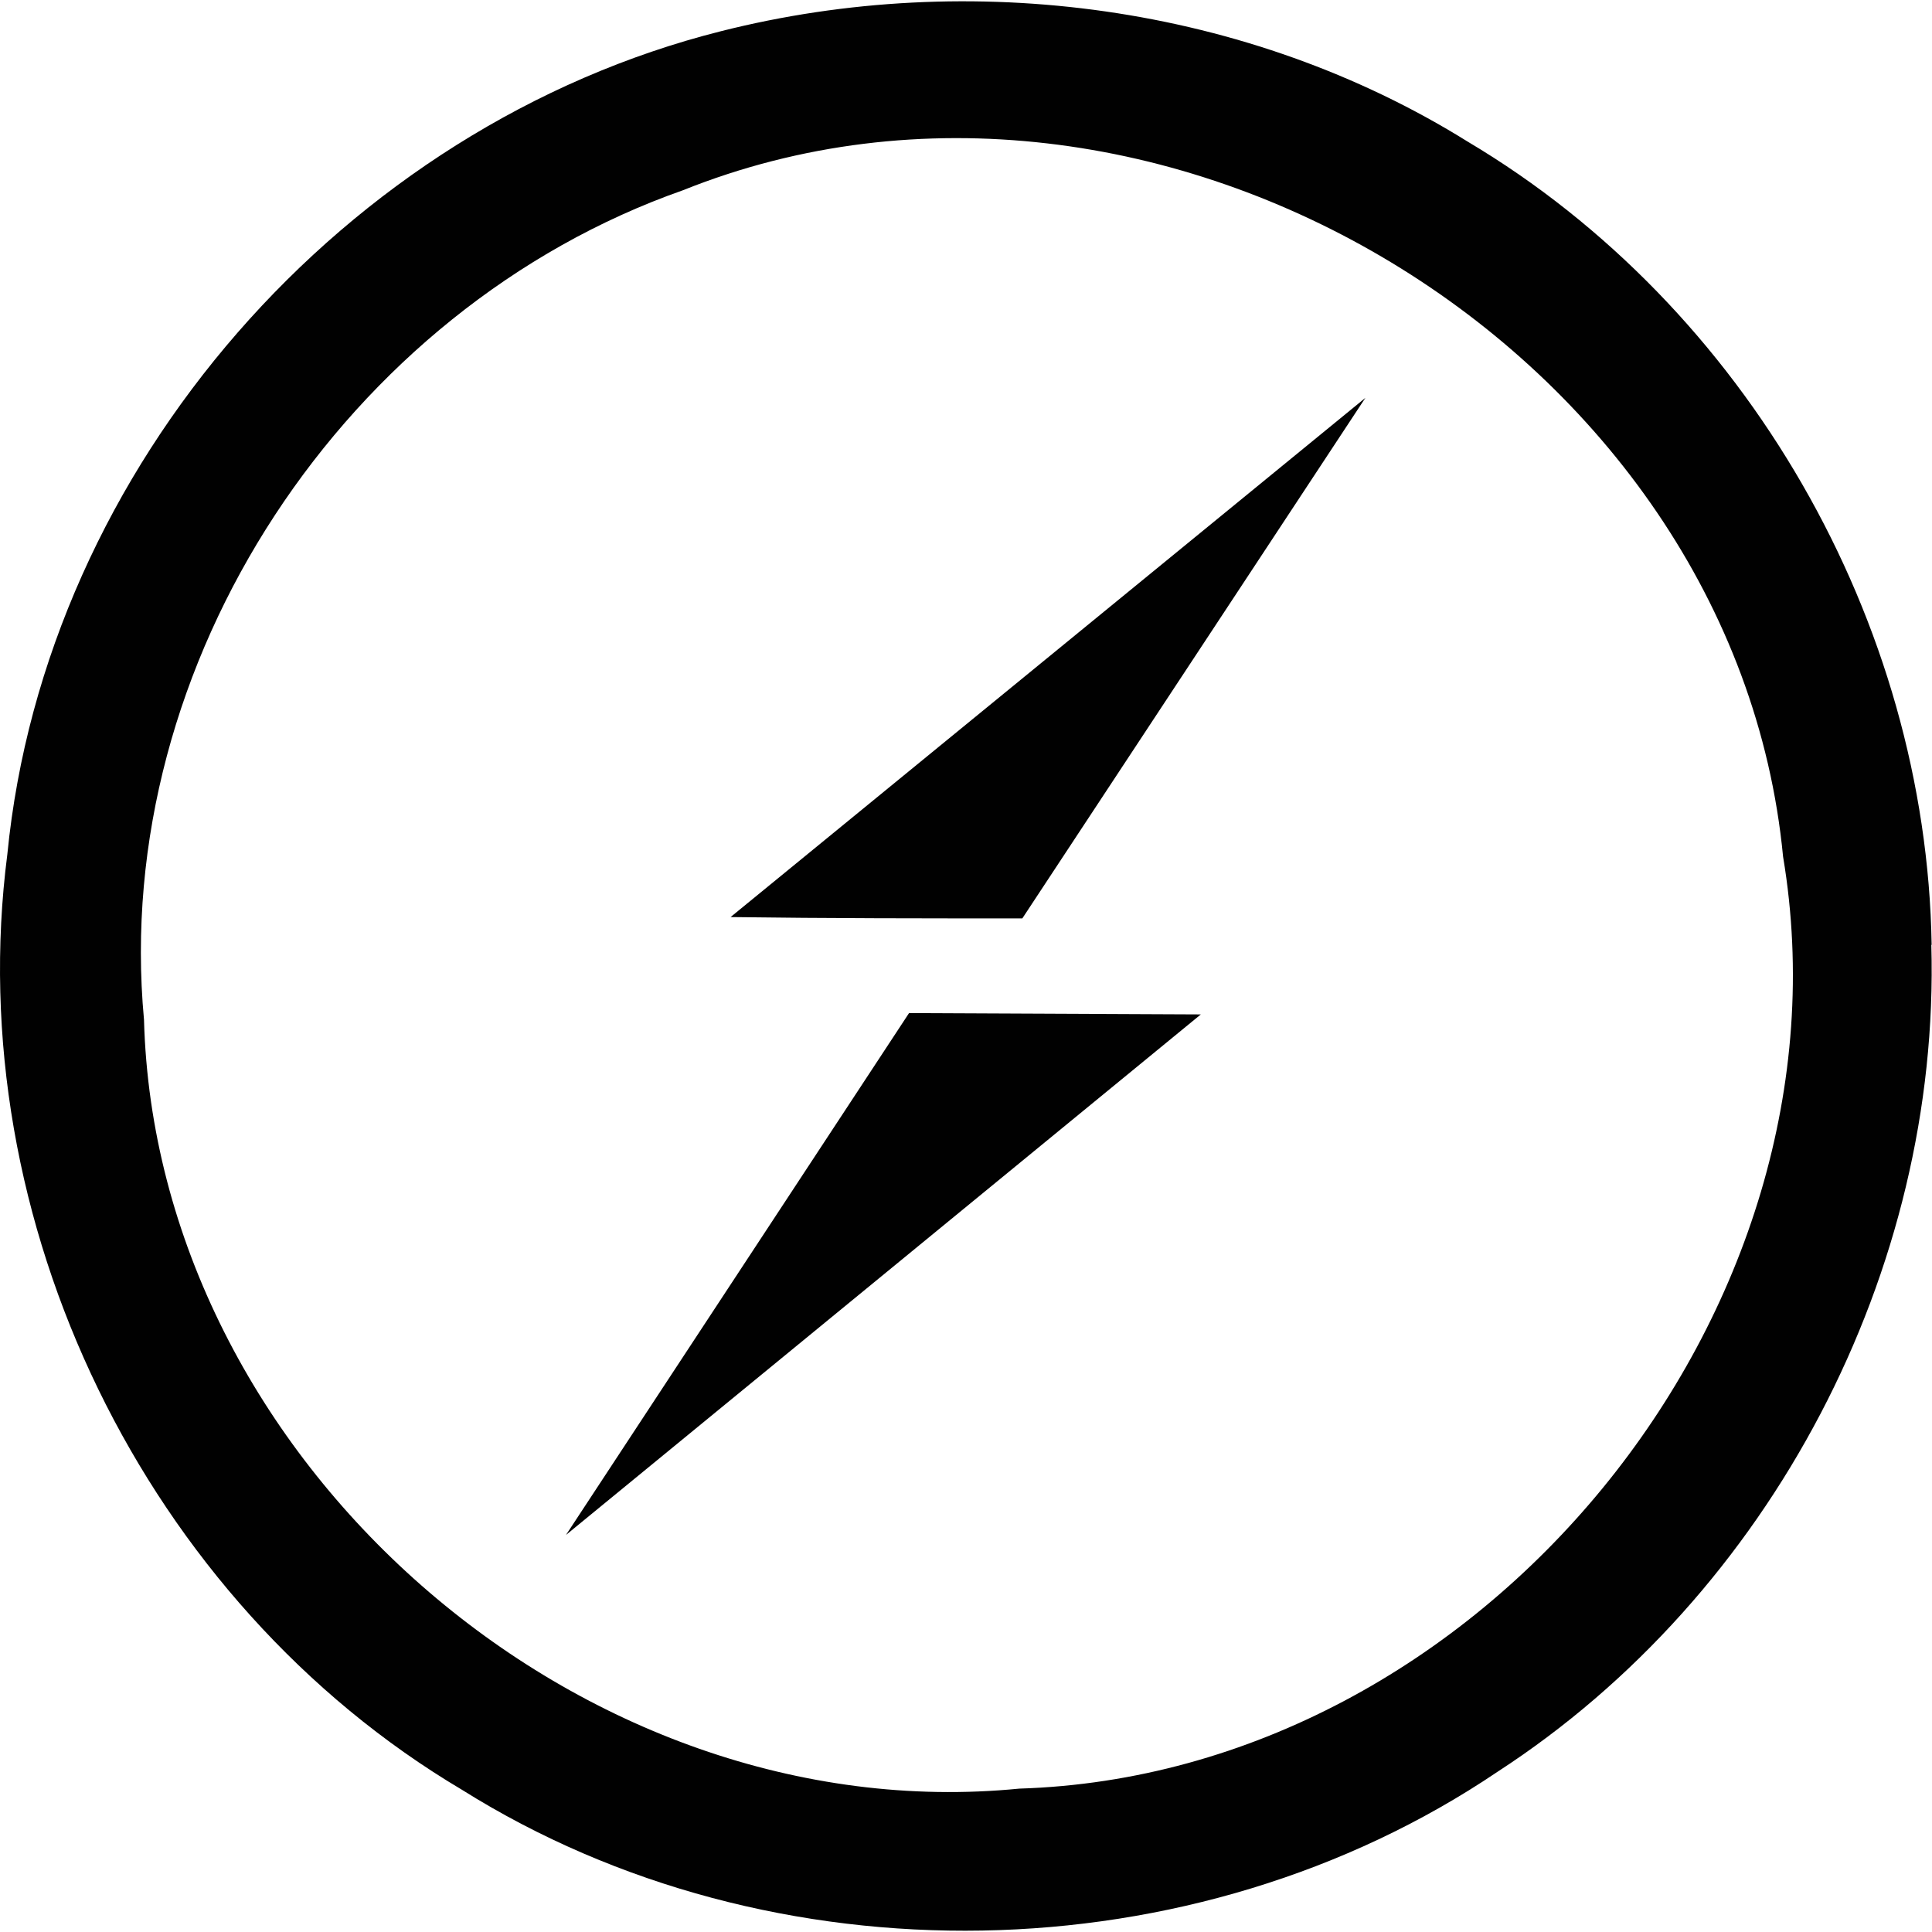
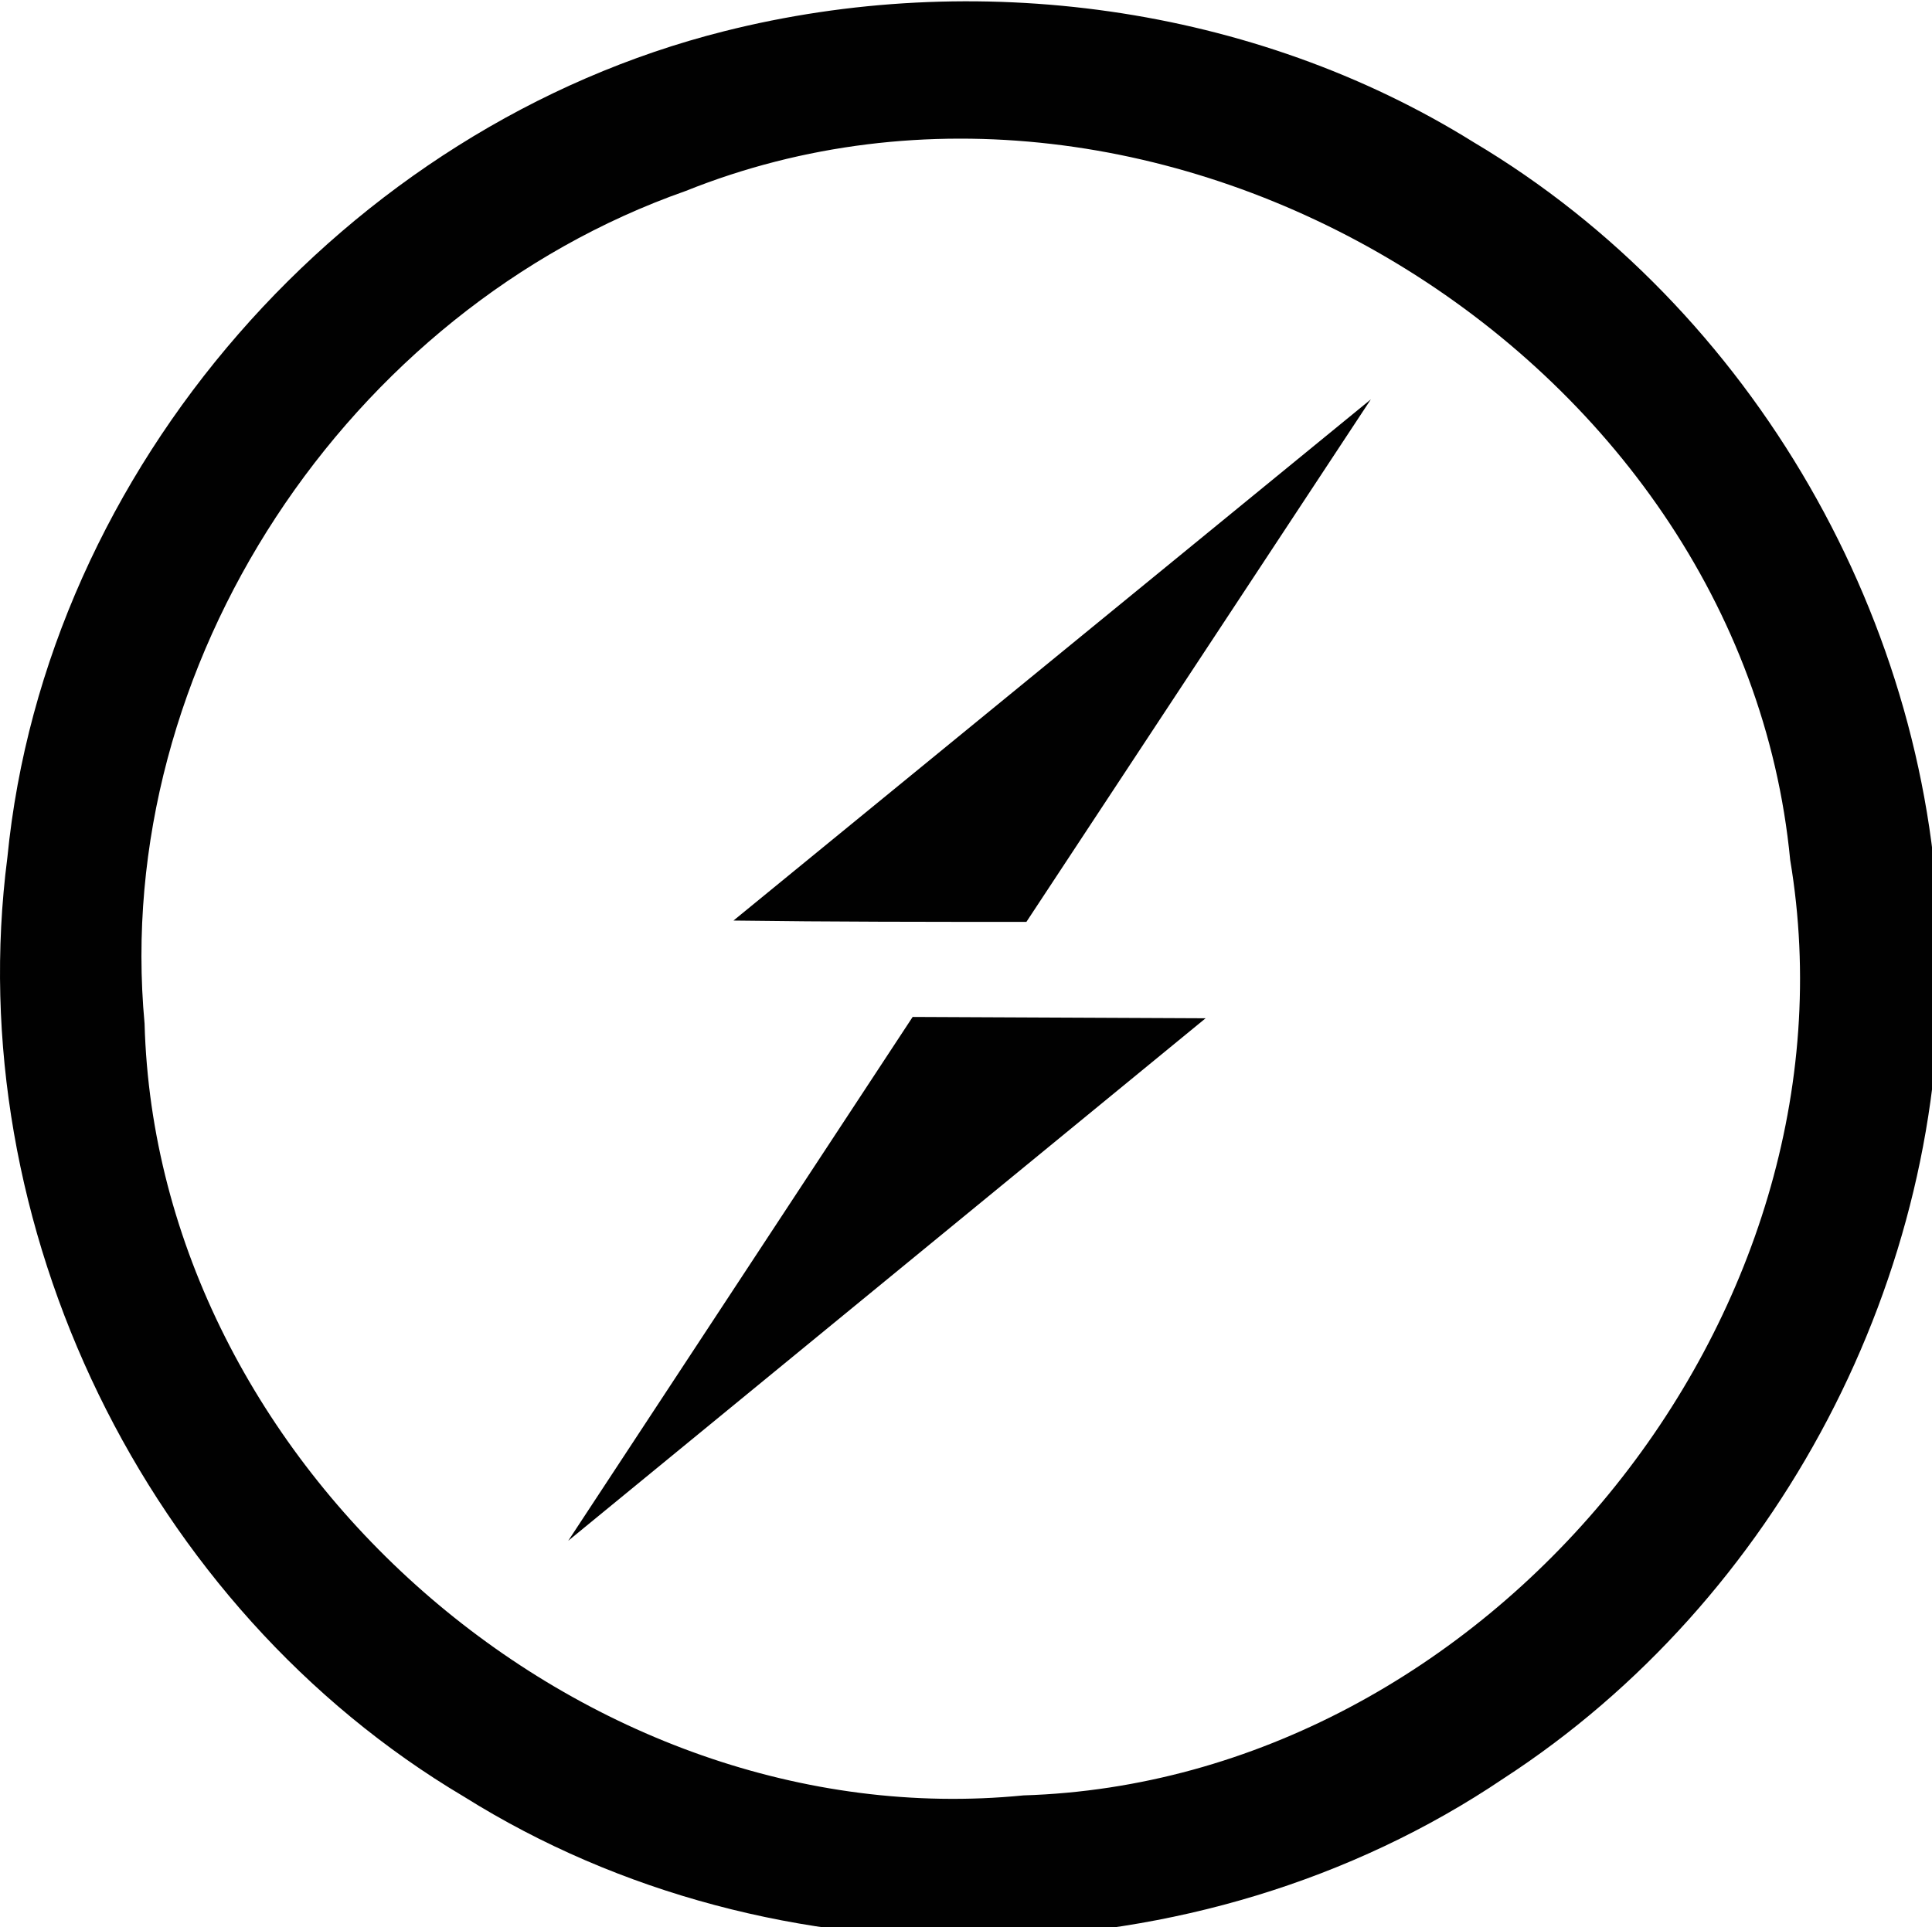
- <svg xmlns="http://www.w3.org/2000/svg" fill="#010101" height="64" width="64">
+ <svg xmlns="http://www.w3.org/2000/svg" fill="#010101">
  <path d="m63.988 31.295c-.174-10.7-6.14-21.118-15.37-26.604-7.272-4.529-16.458-5.748-24.732-3.658-12.453 3.135-22.381 14.413-23.643 27.267-1.568 12.14 4.572 24.766 15.065 30.992 10.276 6.444 24.253 6.183 34.3-.6 9.057-5.878 14.674-16.6 14.37-27.388zm-30.218 27.955c-14.543 1.437-28.607-10.885-29-25.472-1.1-11.843 6.705-23.556 17.852-27.475 15.632-6.27 34.834 5.312 36.445 22.077 2.526 15.064-10.014 30.4-25.297 30.87zm-9.57-28.87 21.03-17.2-11.364 17.243c-3.222 0-6.444 0-9.666-.044zm5.913 3.18 9.666.044-21.03 17.243z" />
</svg>
